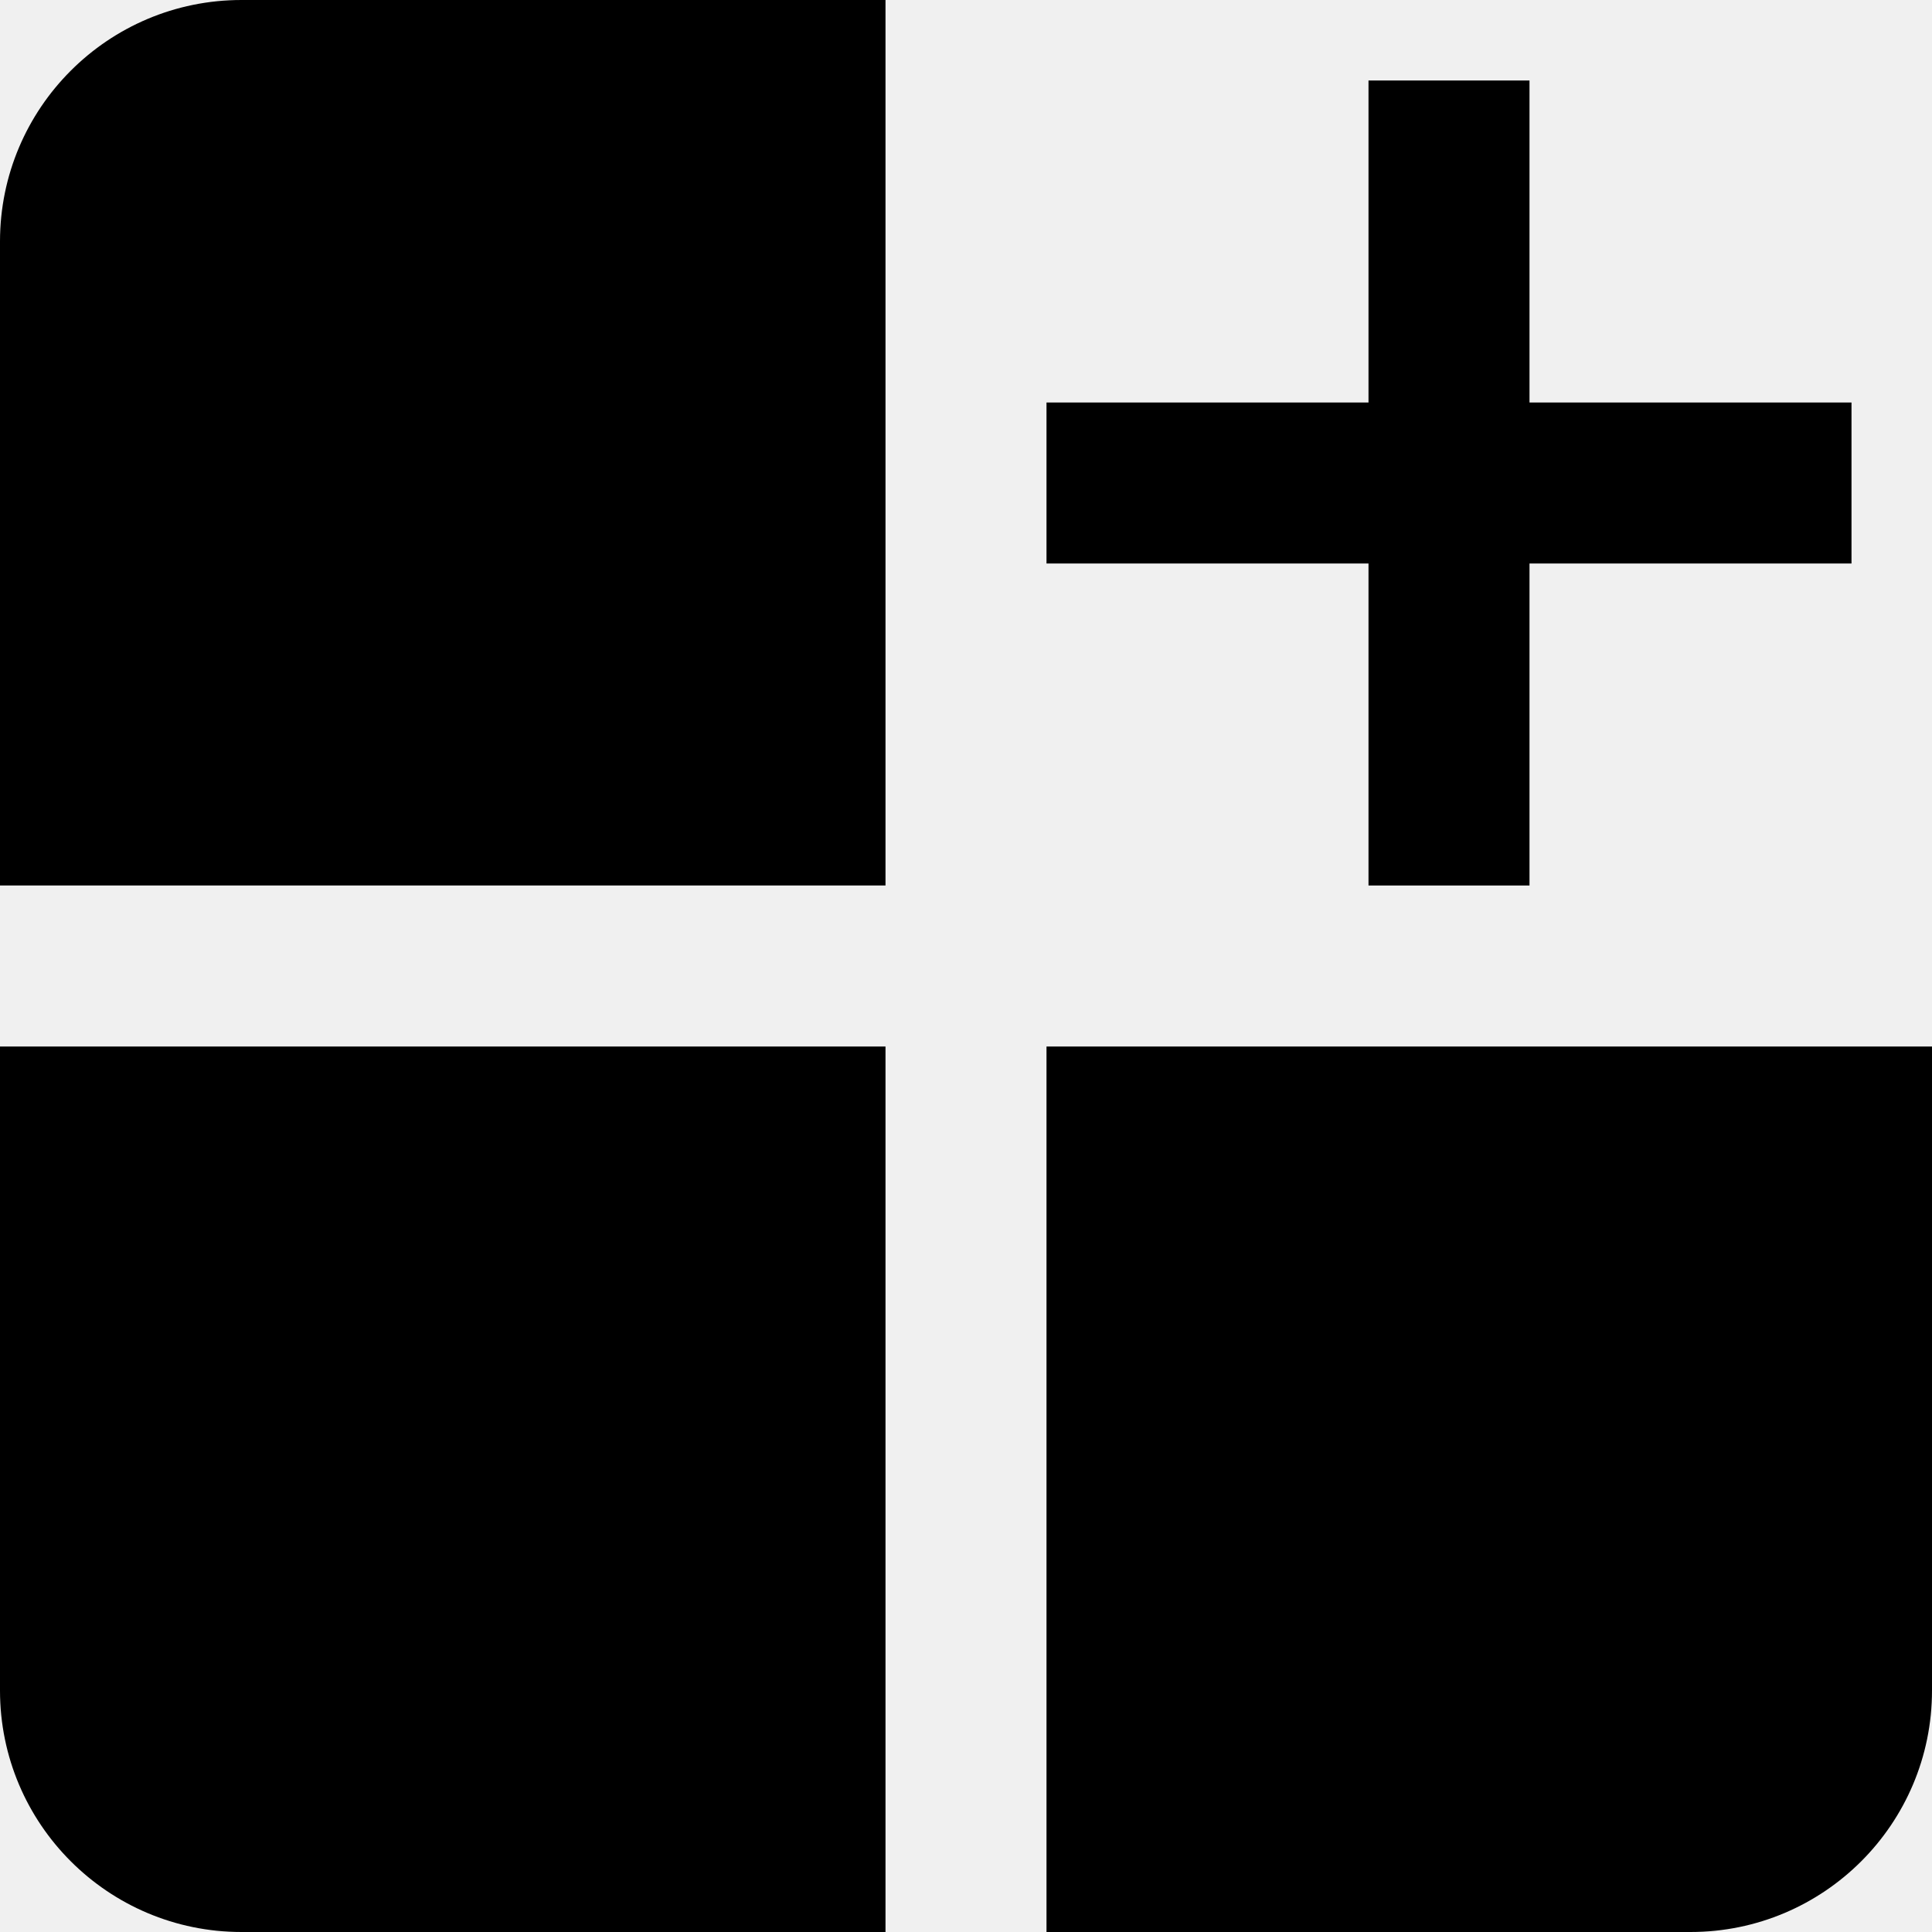
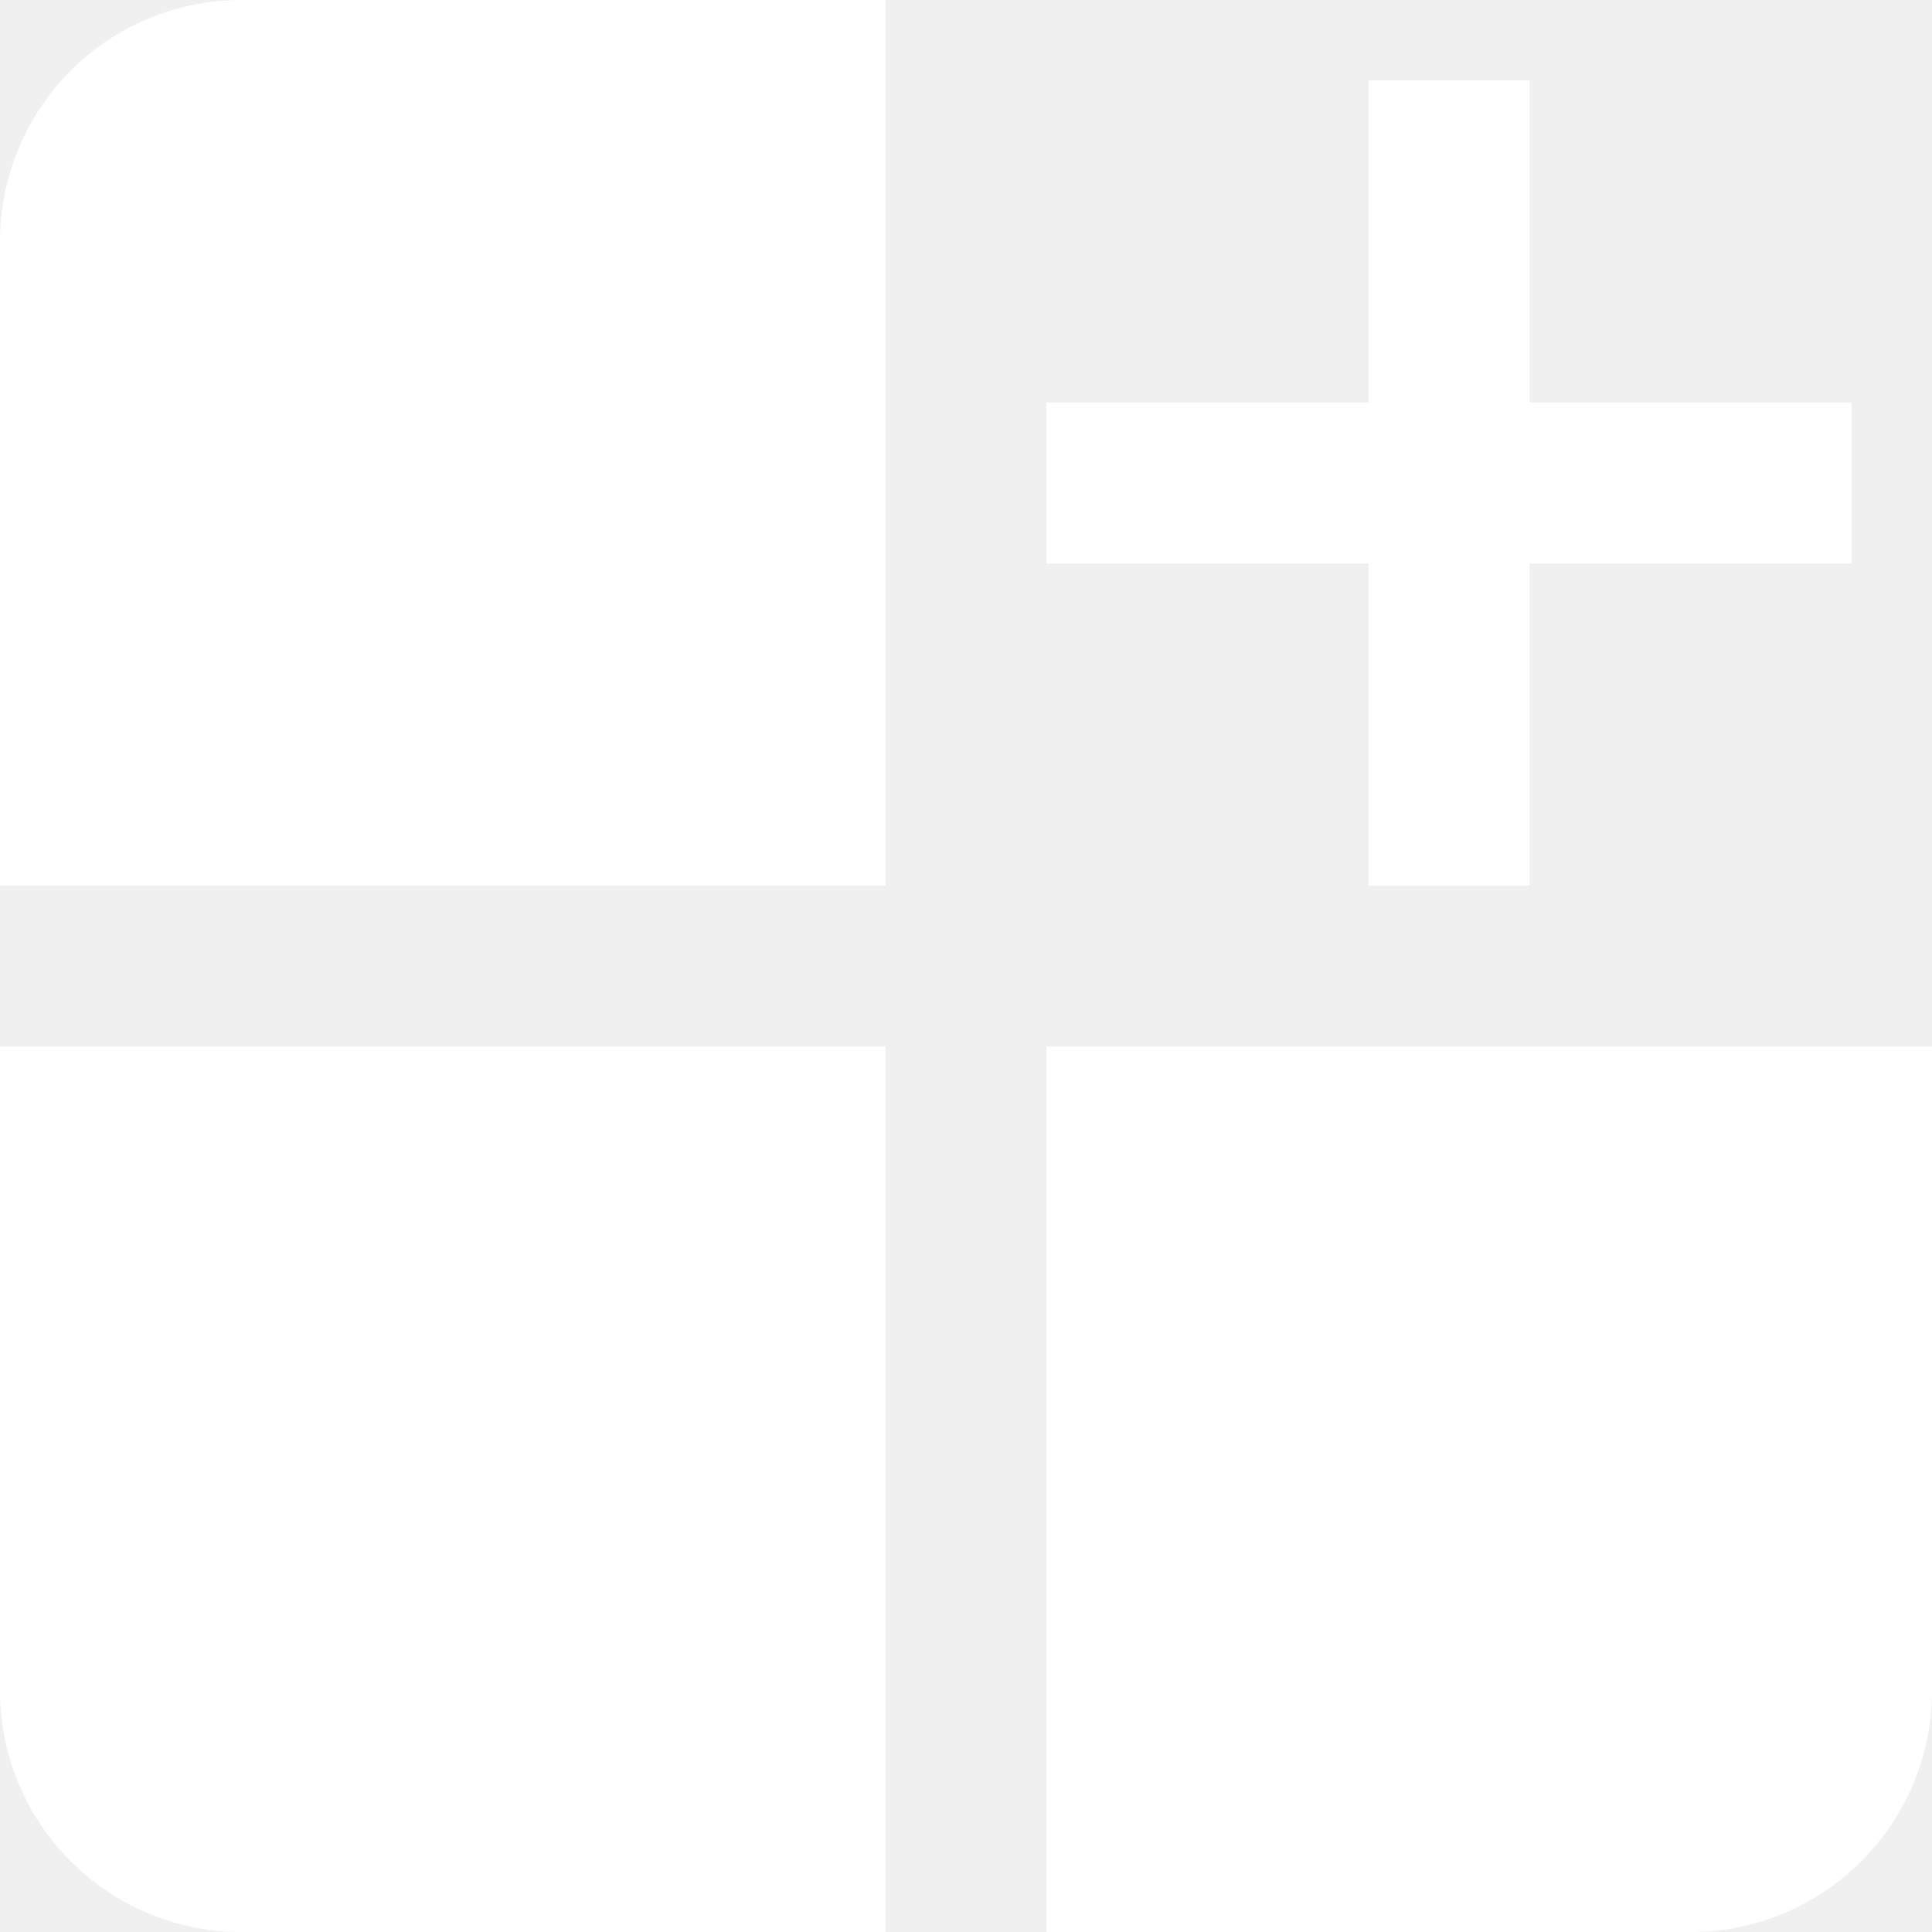
- <svg xmlns="http://www.w3.org/2000/svg" id="Layer_1" data-name="Layer 1" viewBox="0 0 24 24" width="512" height="512">
+ <svg xmlns="http://www.w3.org/2000/svg" fill="white" id="Layer_1" data-name="Layer 1" viewBox="0 0 24 24" width="512" height="512">
  <path d="M0,3v8H11V0H3A3,3,0,0,0,0,3Z" />
  <path d="M0,21a3,3,0,0,0,3,3h8V13H0Z" />
  <path d="M13,13V24h8a3,3,0,0,0,3-3V13Z" />
  <polygon points="17 11 19 11 19 7 23 7 23 5 19 5 19 1 17 1 17 5 13 5 13 7 17 7 17 11" />
</svg>
